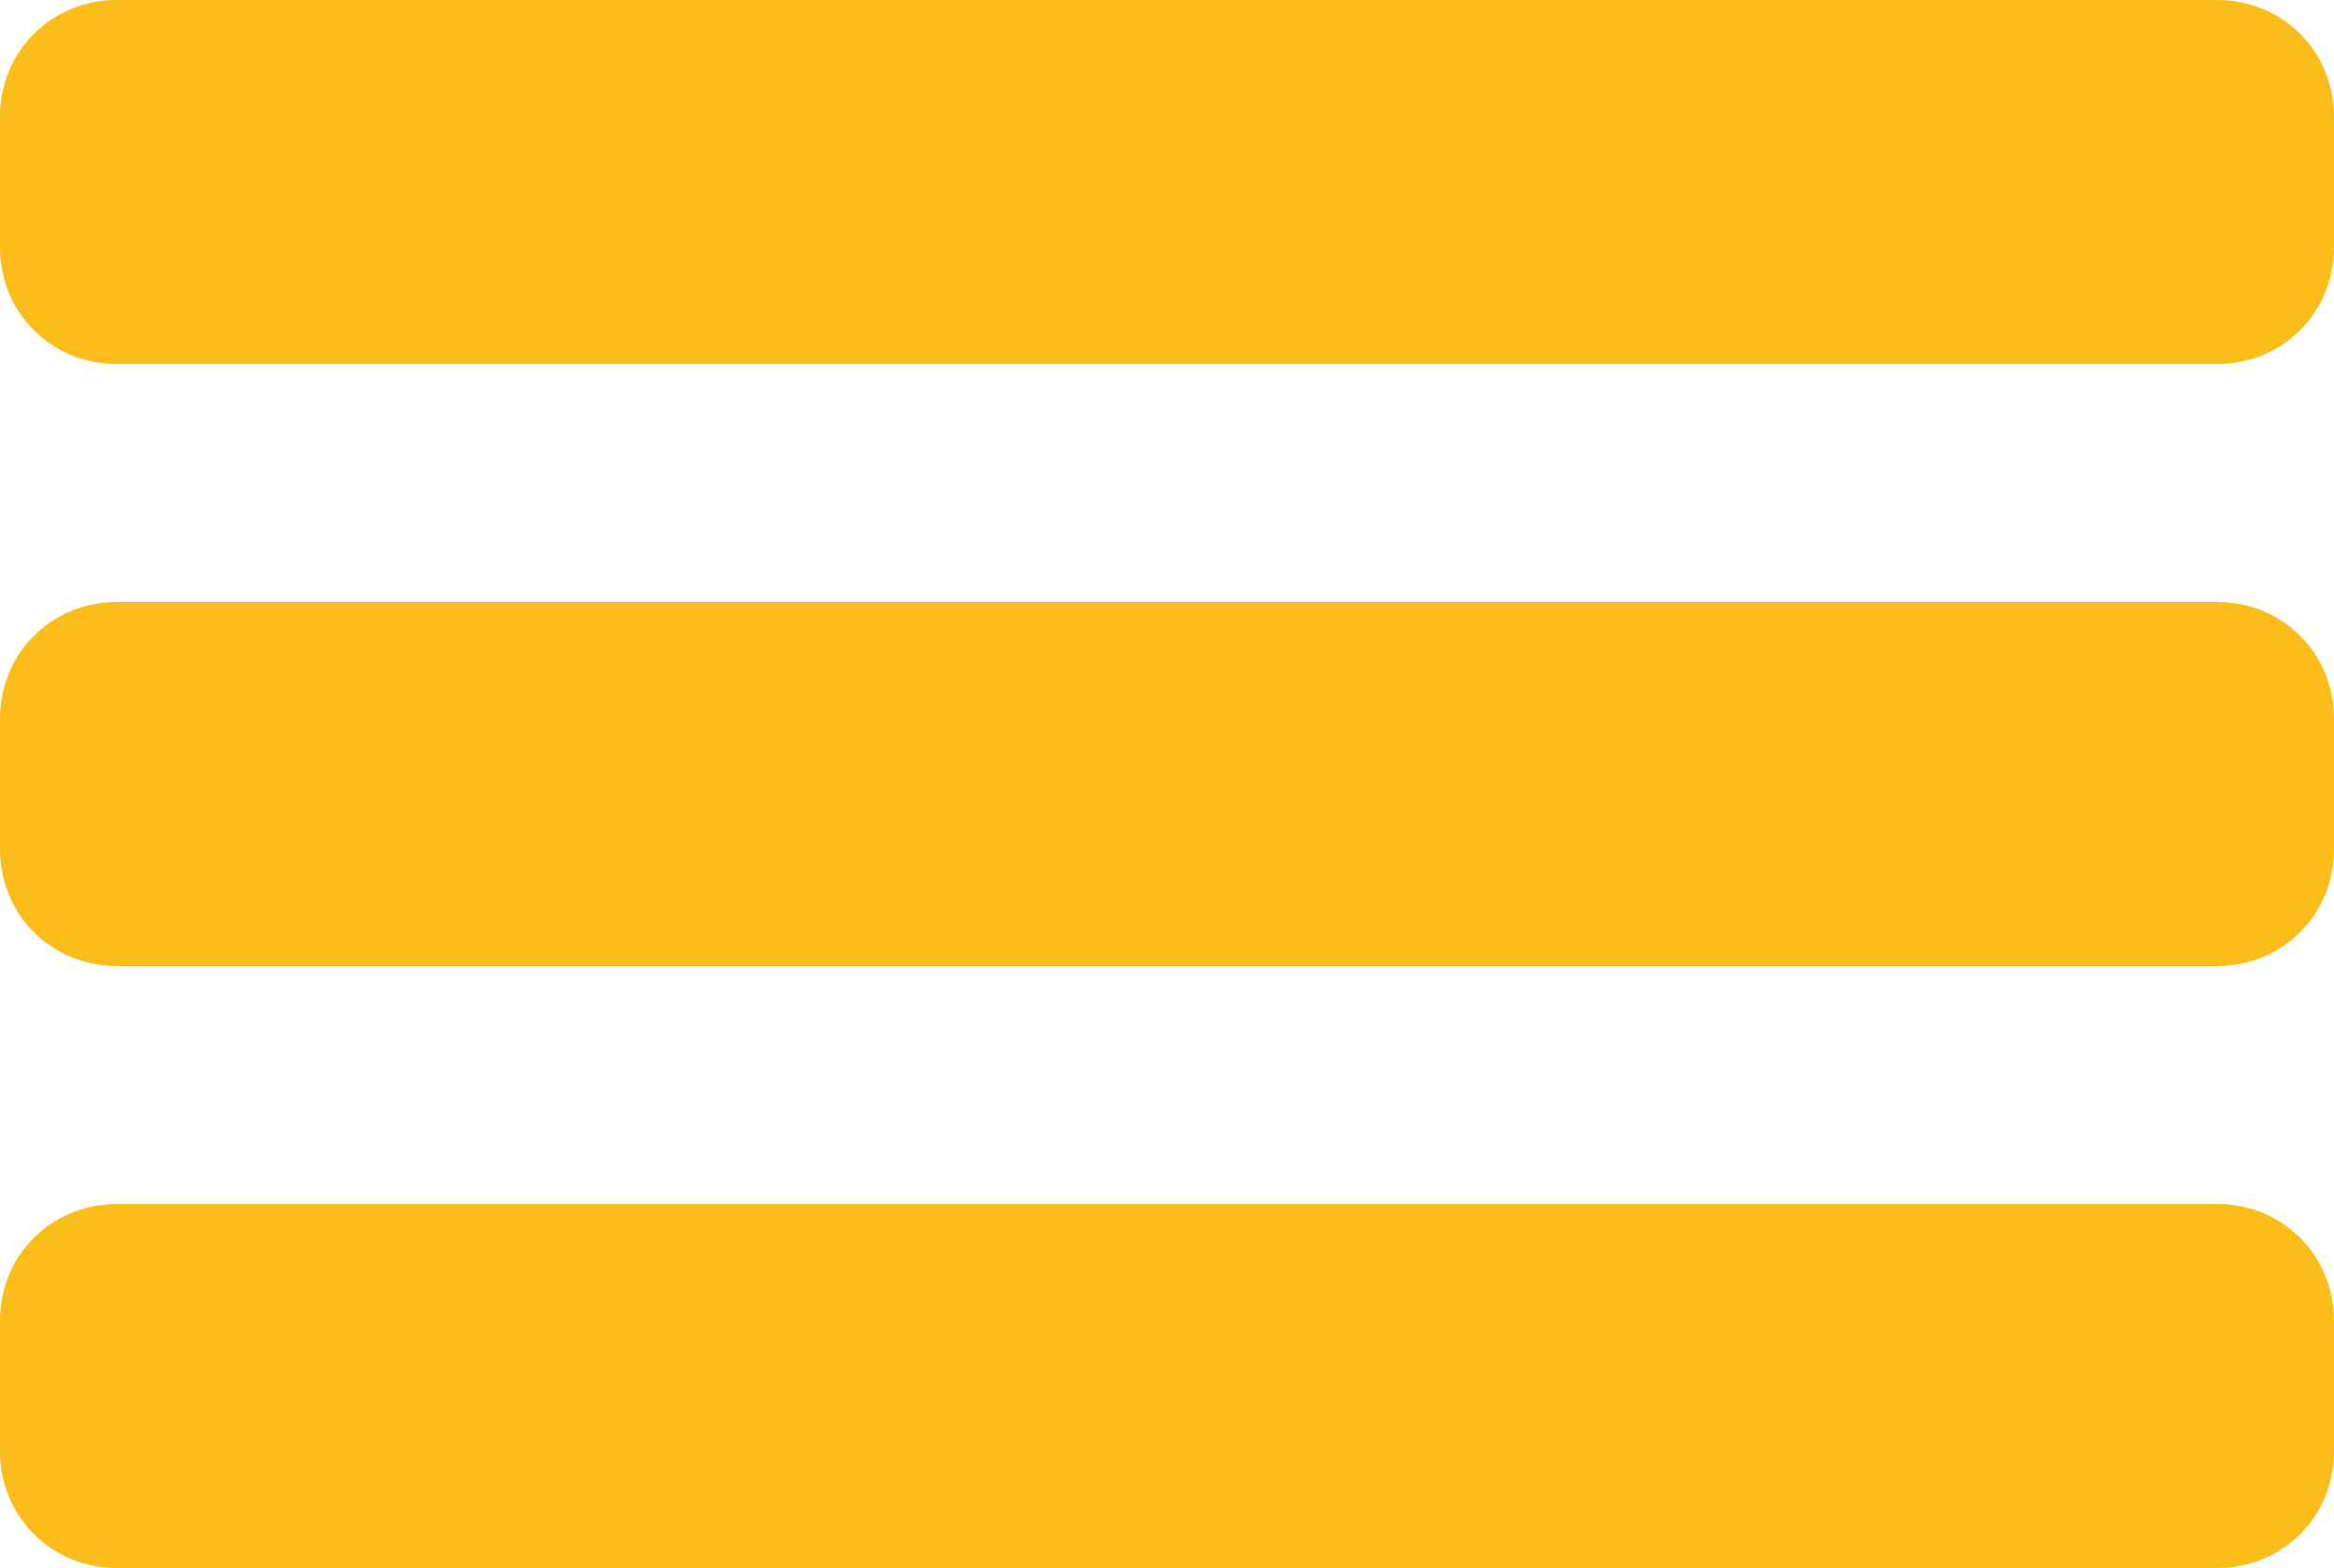
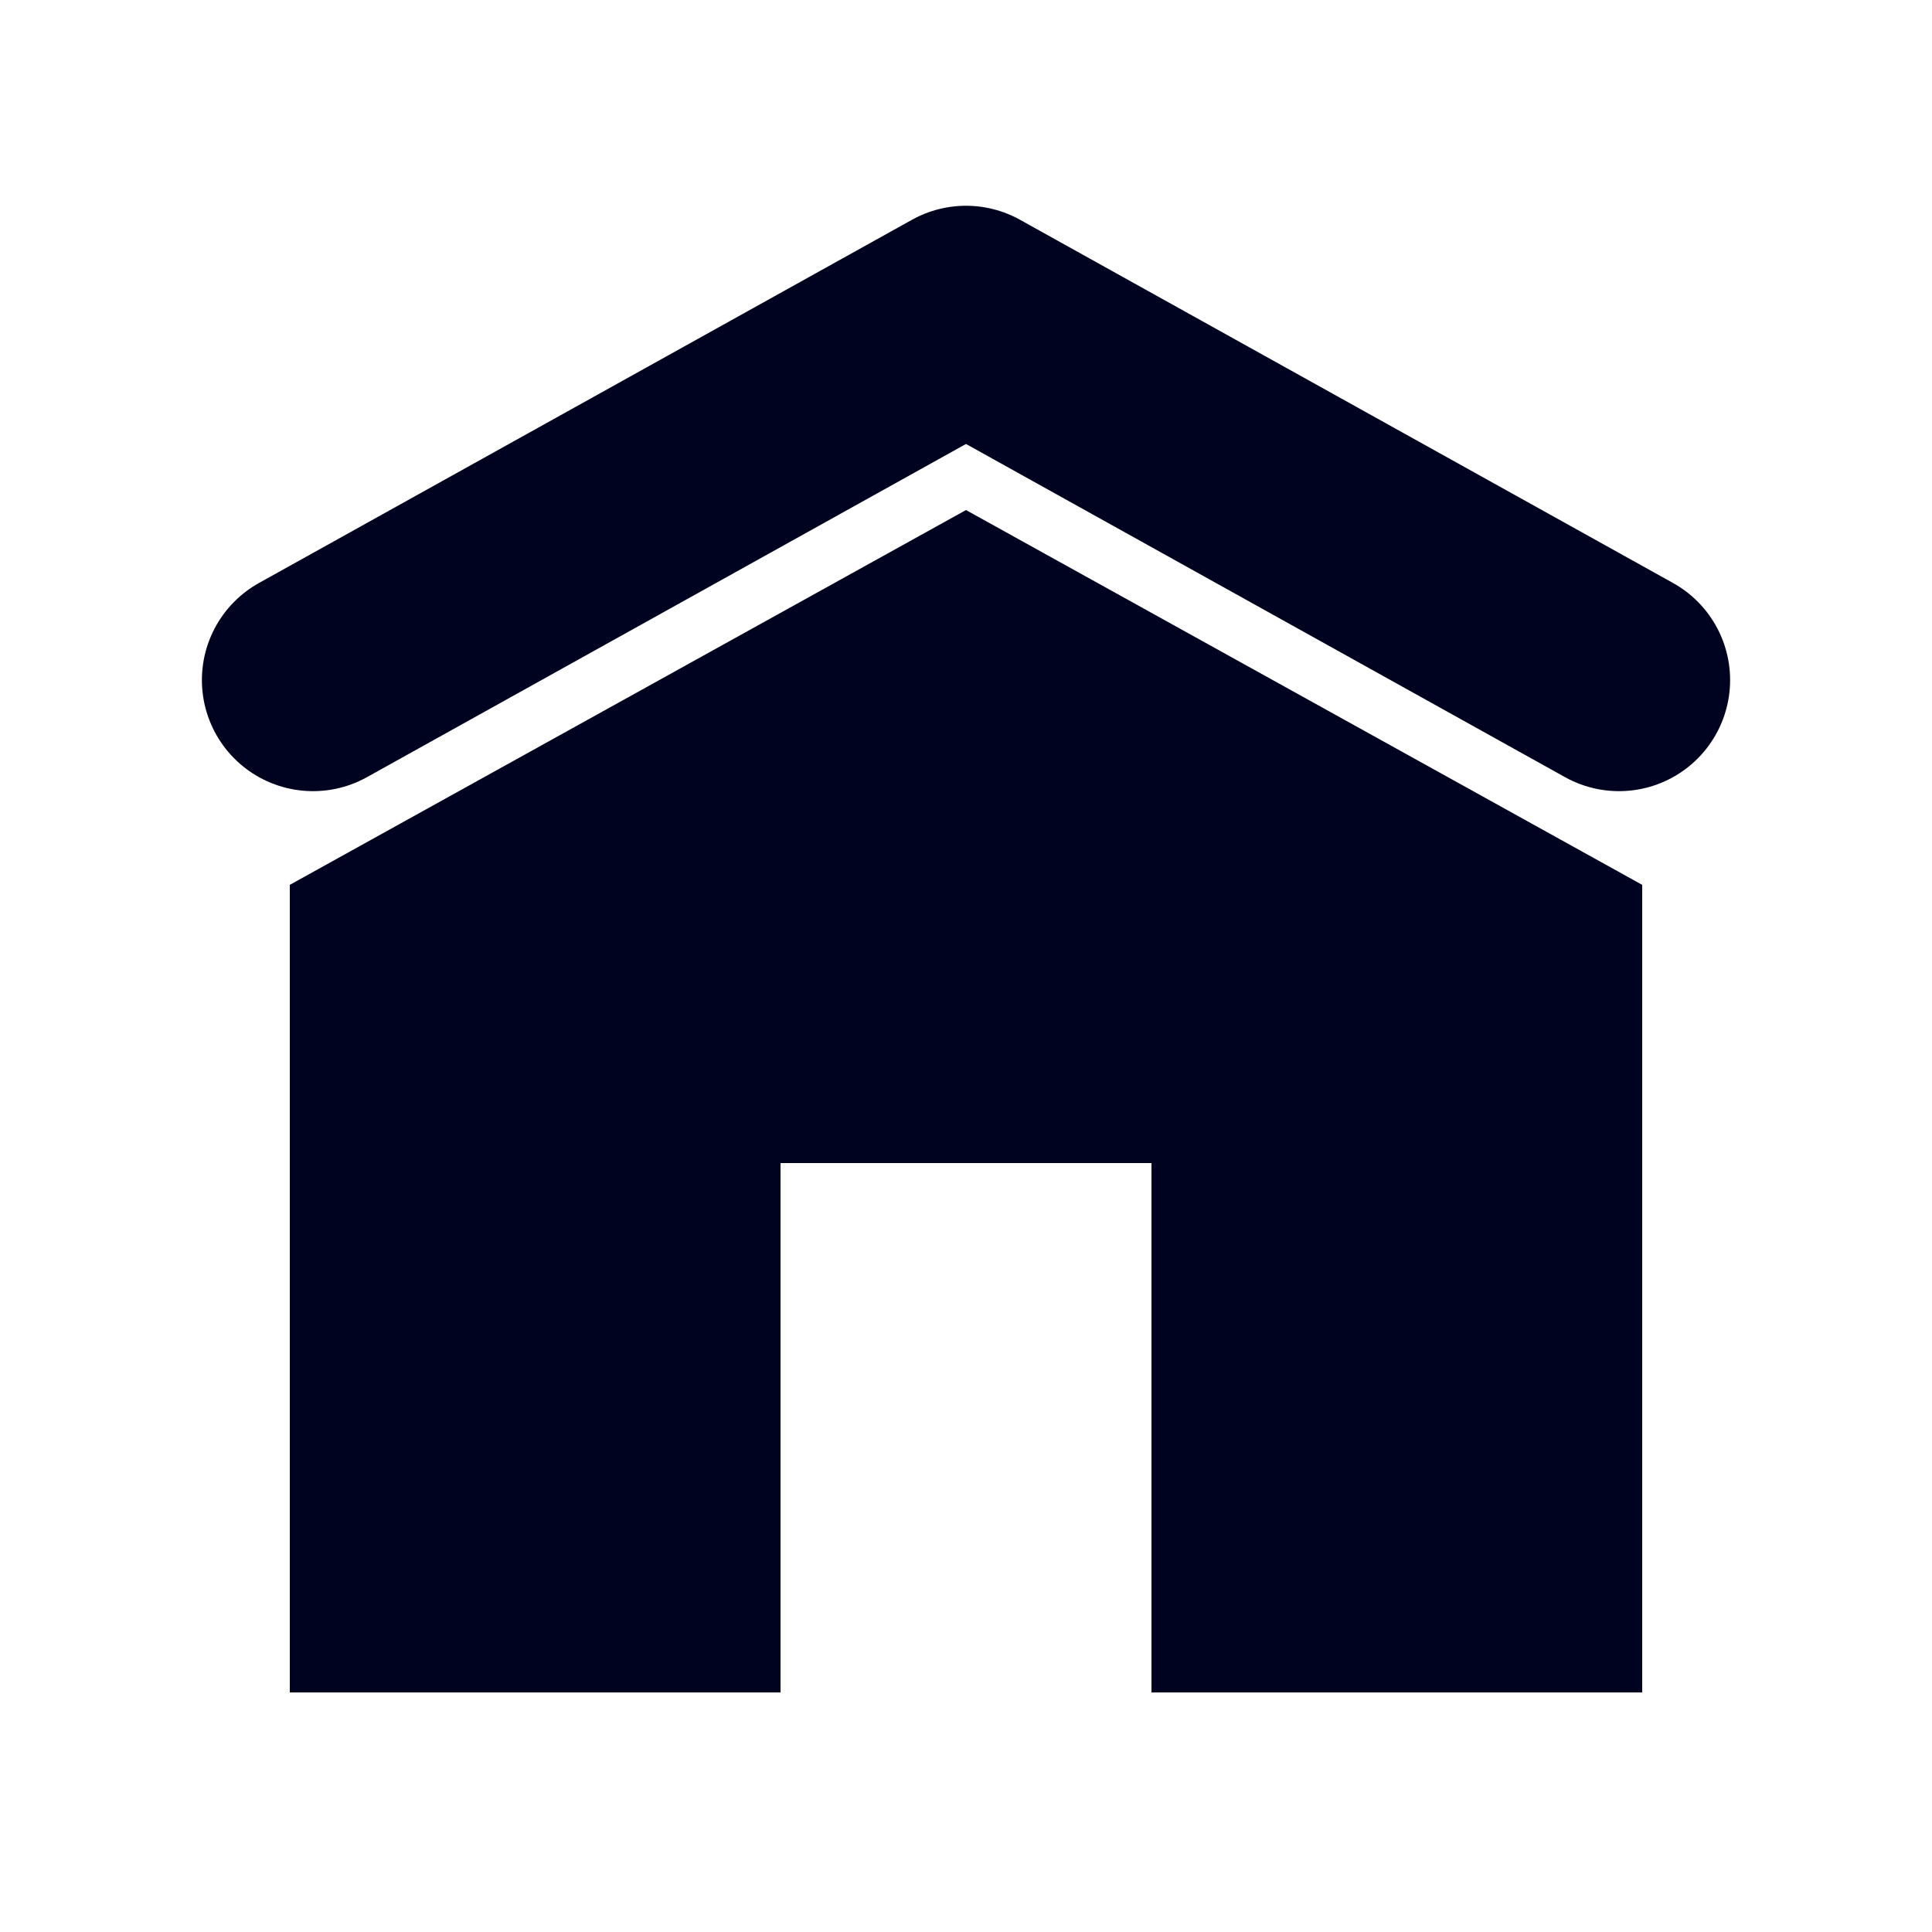
- <svg xmlns="http://www.w3.org/2000/svg" version="1.1" id="Layer_1" x="0px" y="0px" viewBox="0 0 50 33.6" enable-background="new 0 0 50 33.6" xml:space="preserve">
-   <path fill="#FCBD1B" d="M47.5,7.8h-45C1.1,7.8,0,6.7,0,5.3V2.5C0,1.1,1.1,0,2.5,0h45C48.9,0,50,1.1,50,2.5v2.8  C50,6.7,48.9,7.8,47.5,7.8z" />
-   <path fill="#FCBD1B" d="M47.5,20.7h-45c-1.4,0-2.5-1.1-2.5-2.5v-2.8c0-1.4,1.1-2.5,2.5-2.5h45c1.4,0,2.5,1.1,2.5,2.5v2.8  C50,19.6,48.9,20.7,47.5,20.7z" />
-   <path fill="#FCBD1B" d="M47.5,33.6h-45c-1.4,0-2.5-1.1-2.5-2.5v-2.8c0-1.4,1.1-2.5,2.5-2.5h45c1.4,0,2.5,1.1,2.5,2.5v2.8  C50,32.5,48.9,33.6,47.5,33.6z" />
+ <svg xmlns="http://www.w3.org/2000/svg" version="1.1" id="Layer_1" x="0px" y="0px" viewBox="0 0 50 50" enable-background="new 0 0 50 50" xml:space="preserve">
+   <g id="home">
+     <rect x="7.5" y="22.9" fill="#00031F" width="12.7" height="20.9" />
+     <rect x="29.8" y="22.9" fill="#00031F" width="12.7" height="20.9" />
+     <polygon fill="#00031F" points="25,13.2 7.5,22.9 42.5,22.9  " />
+     <rect x="7.5" y="22.9" fill="#00031F" width="34.7" height="7.2" />
+     <polyline fill="none" stroke="#00031F" stroke-width="5.75" stroke-linecap="round" stroke-linejoin="round" points="8.1,17.6    25,8.2 41.9,17.6  " />
+   </g>
</svg>
